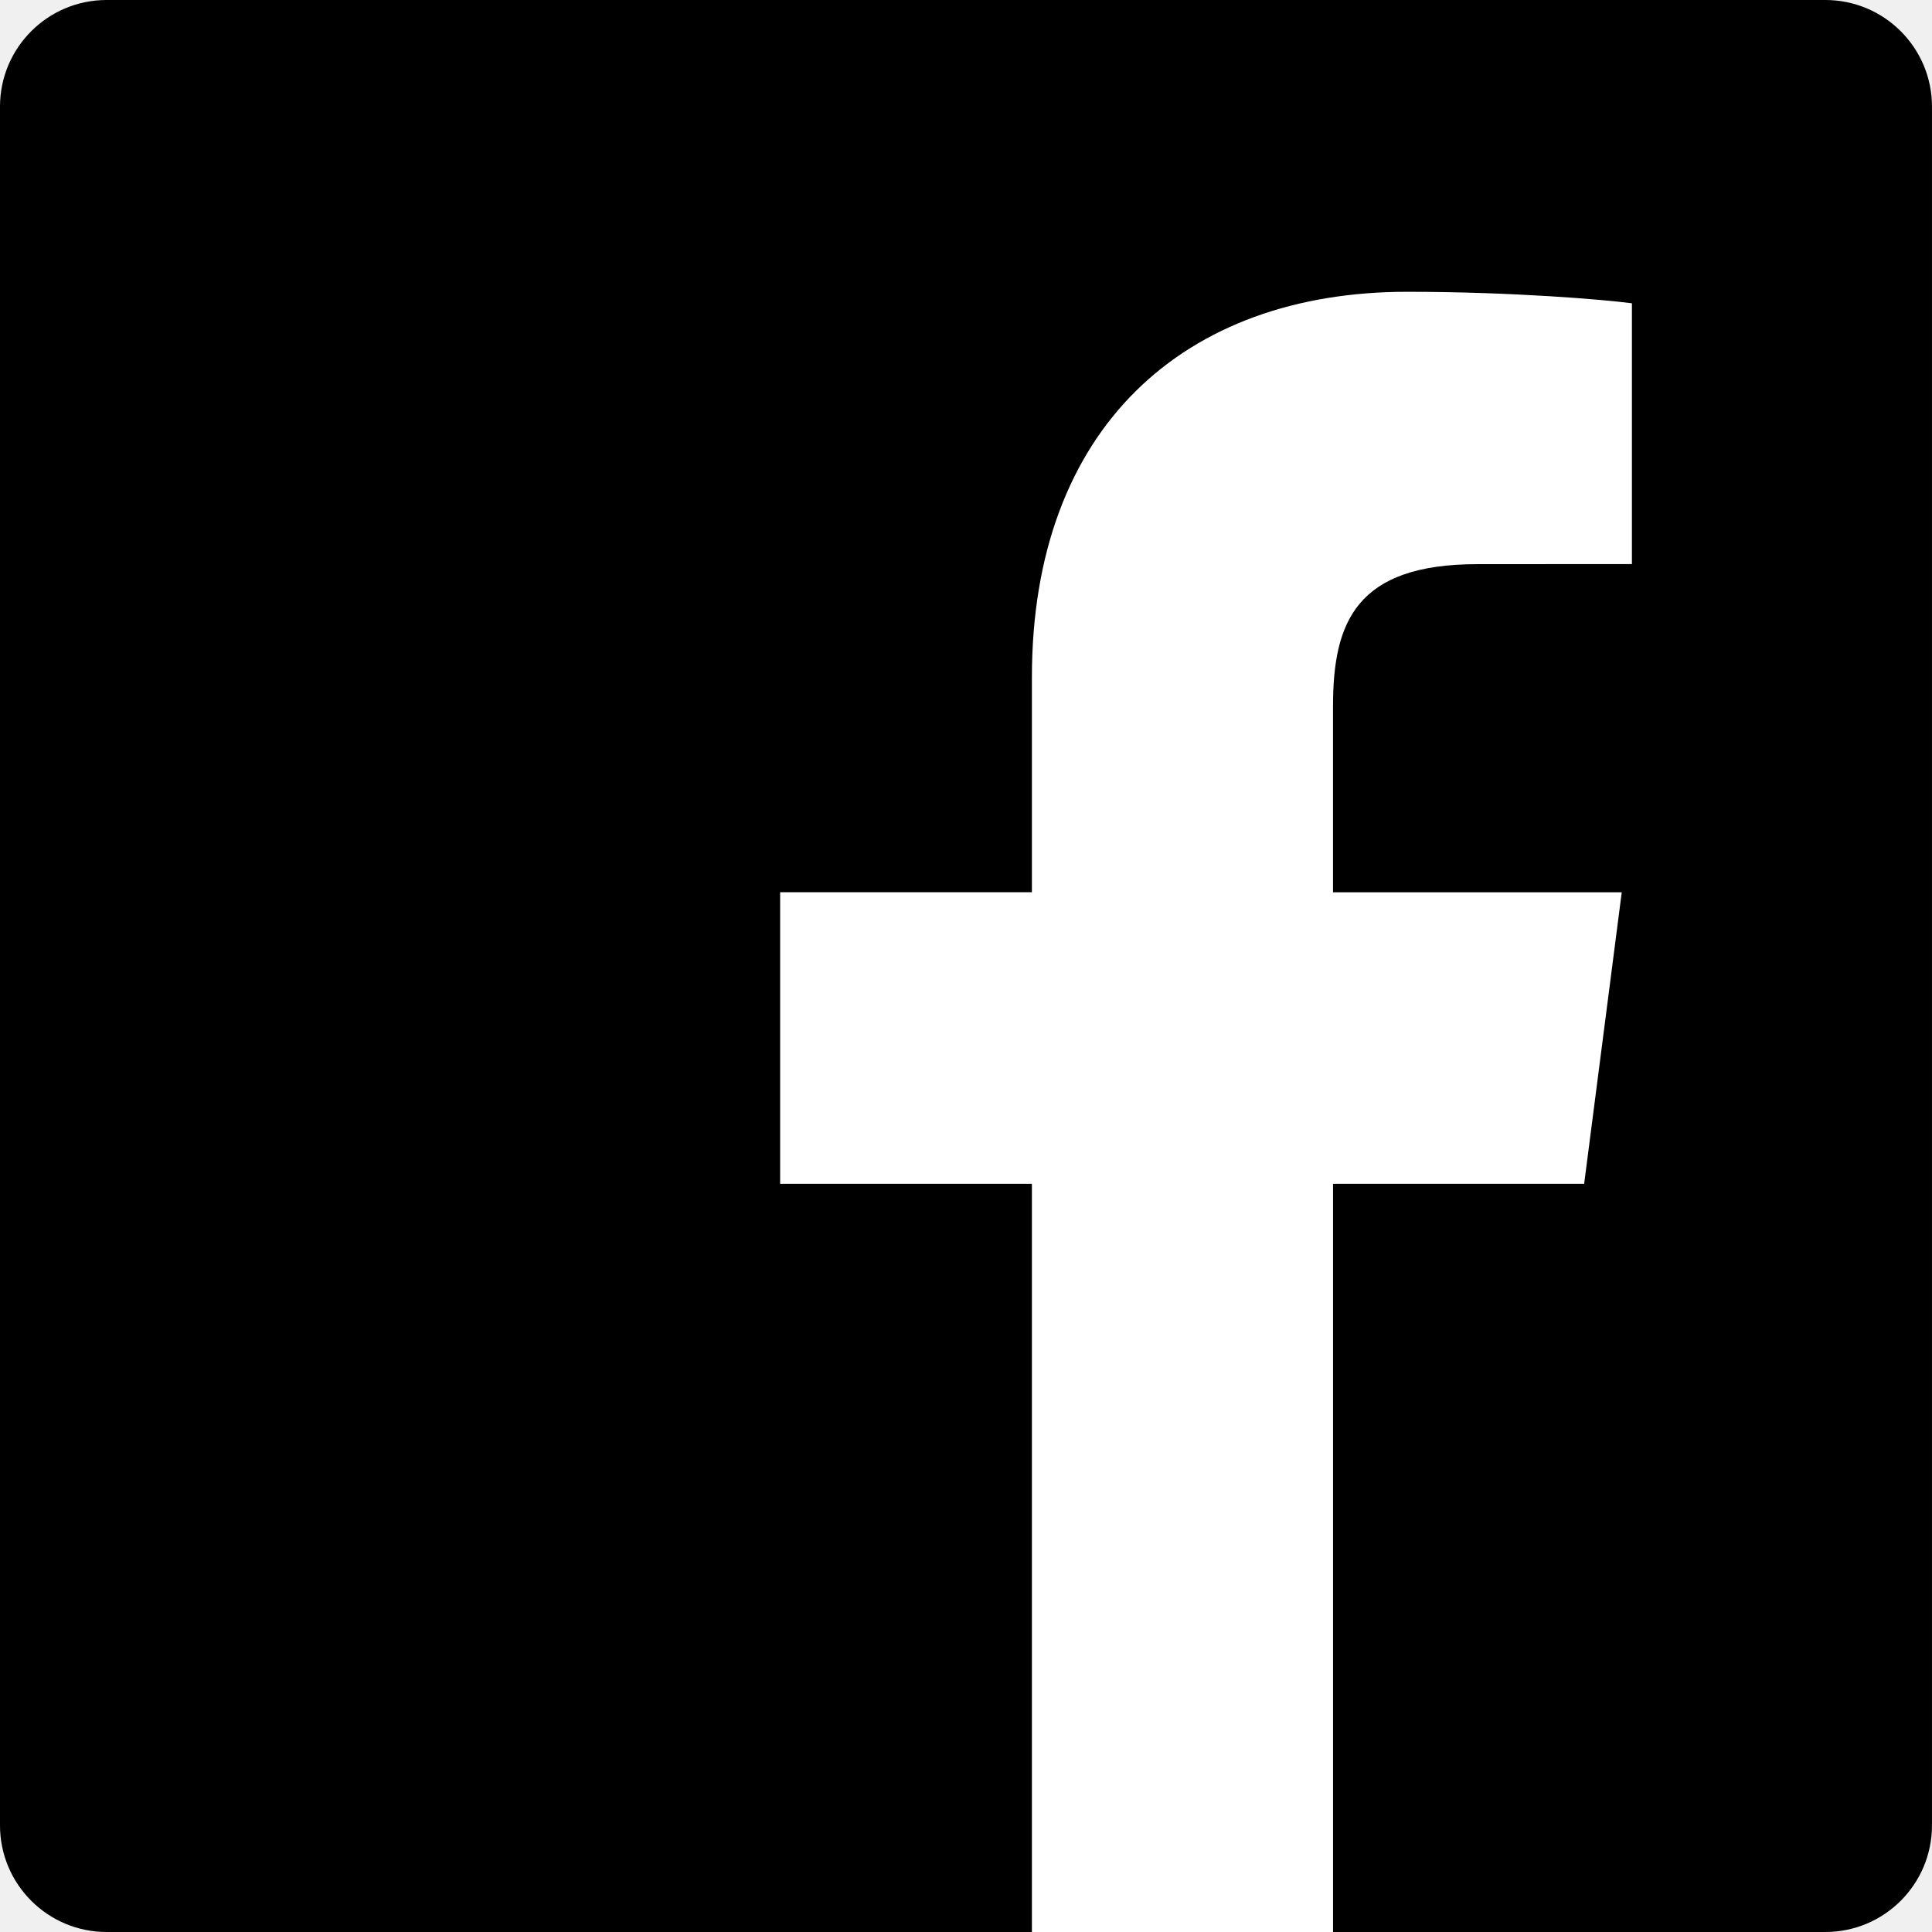
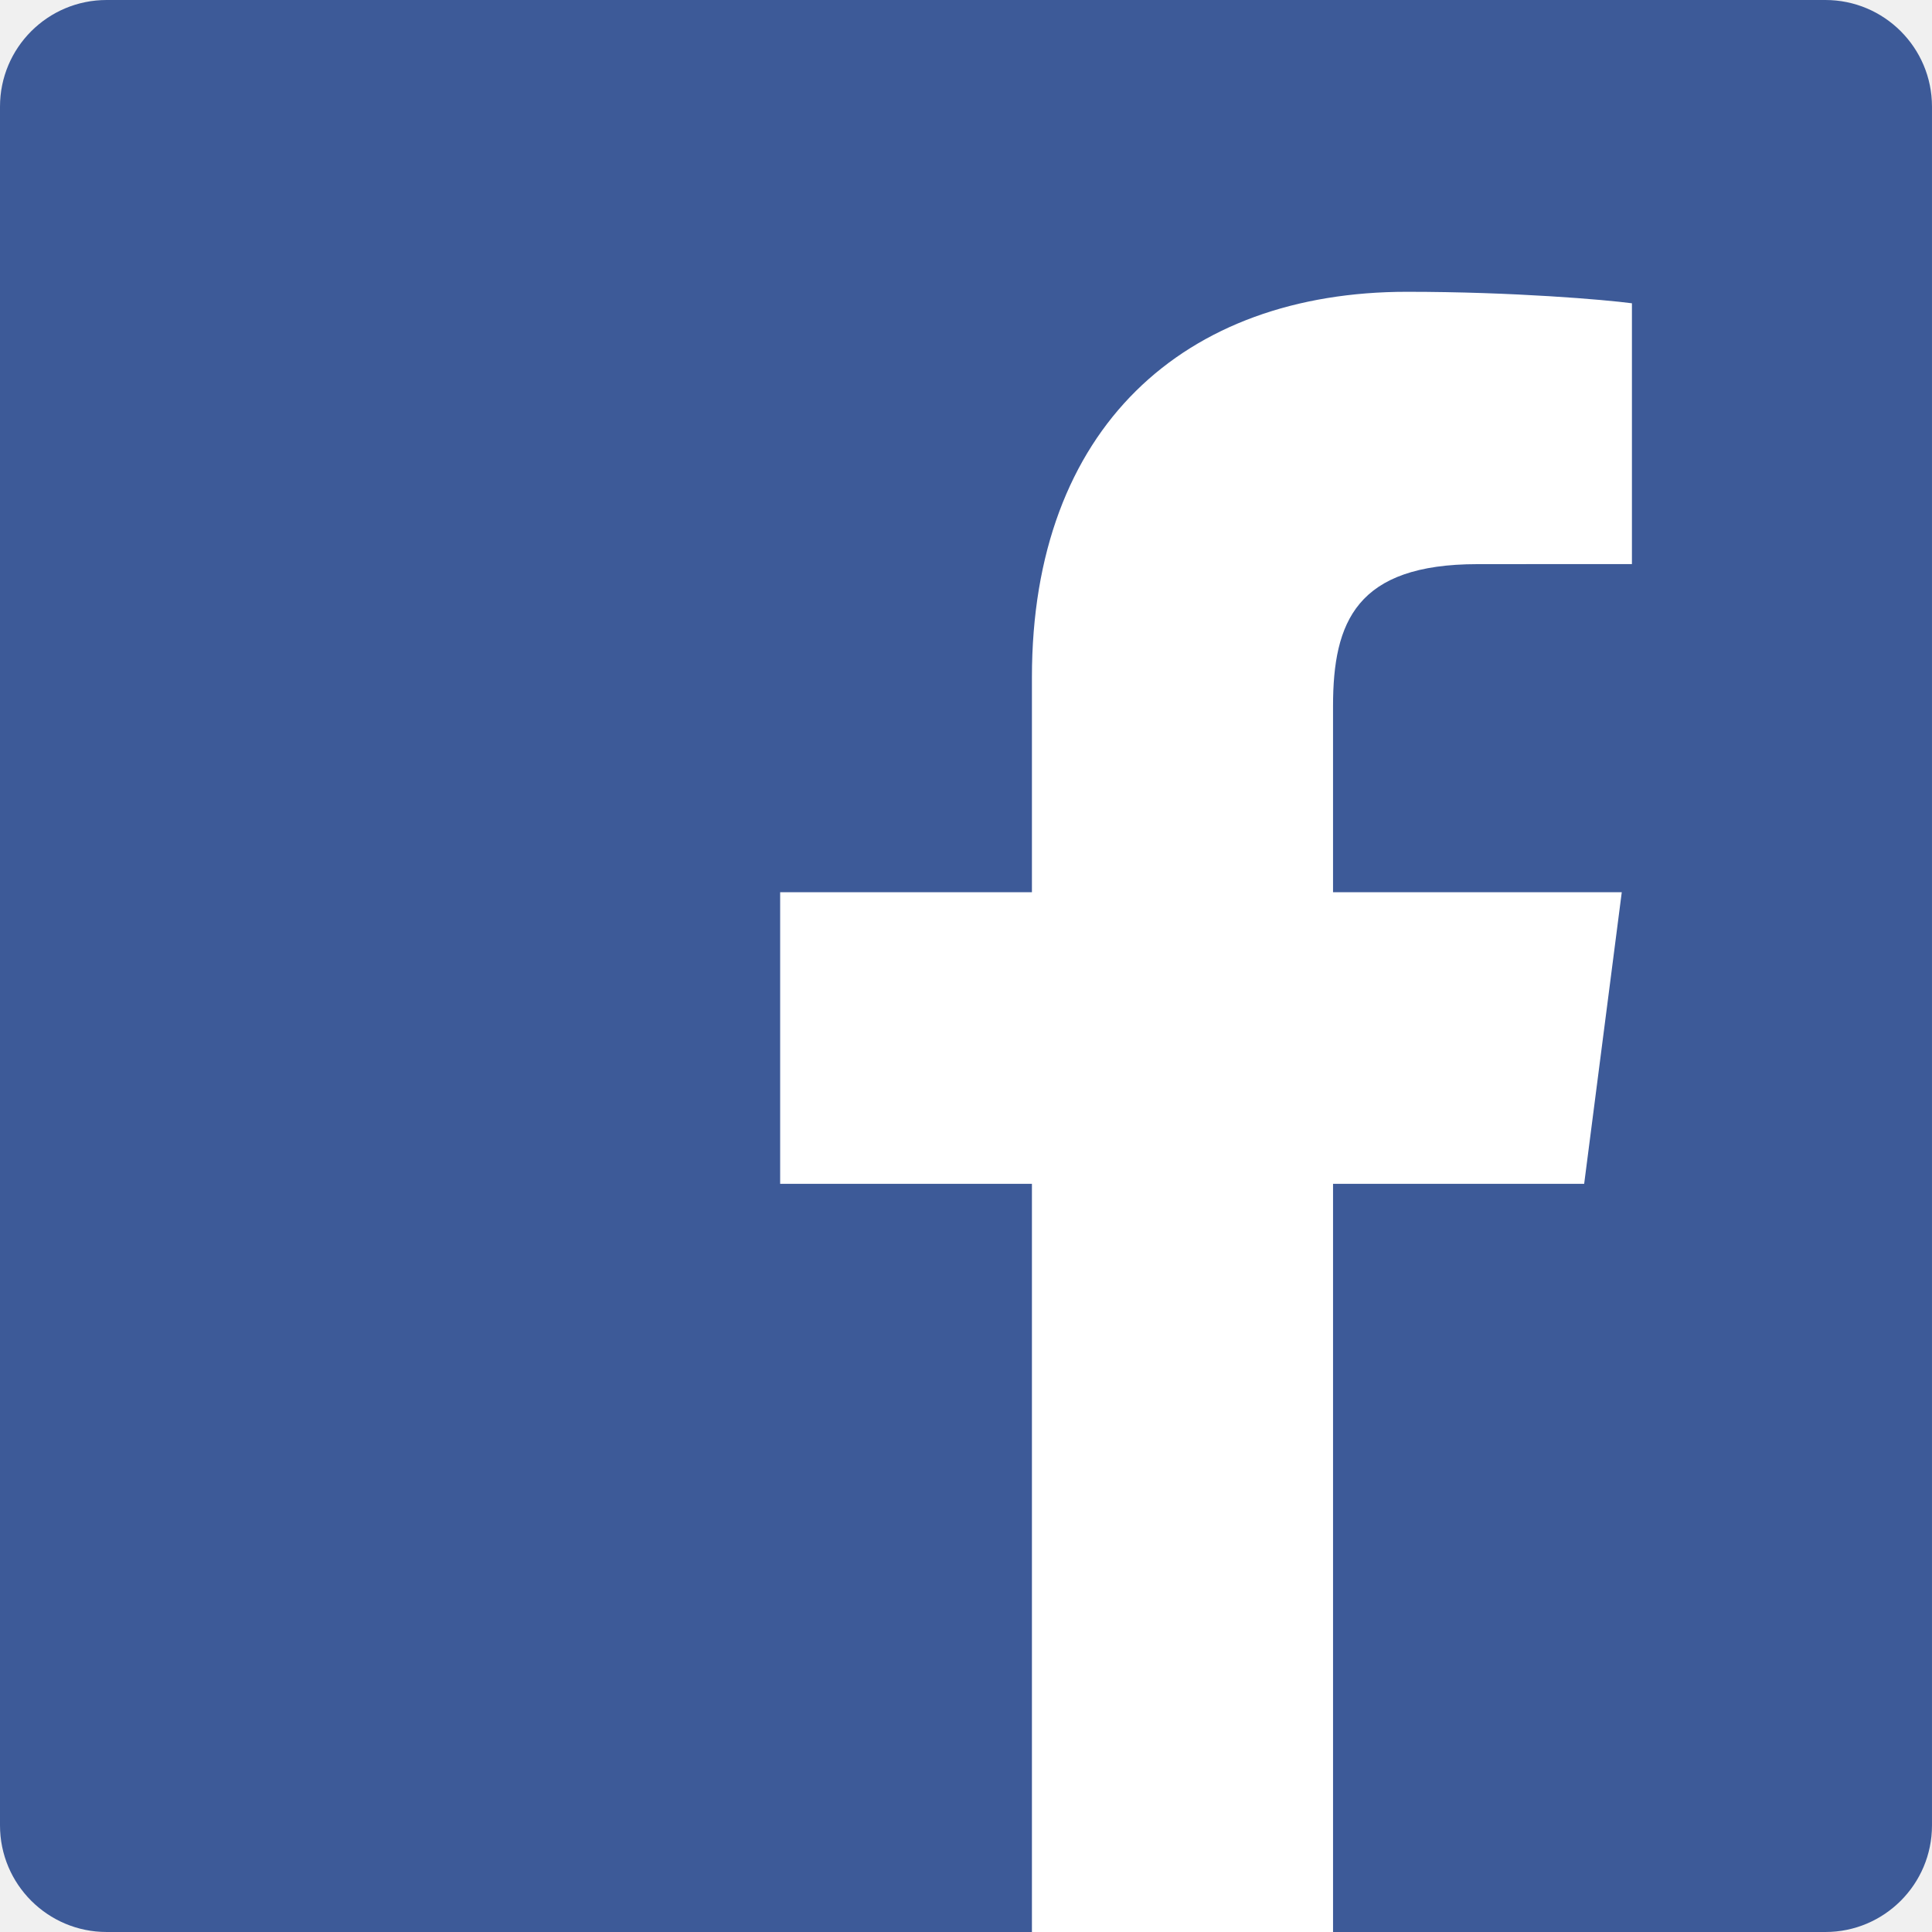
- <svg xmlns="http://www.w3.org/2000/svg" version="1.1" id="Layer_1" x="0px" y="0px" width="266.891px" height="266.895px" viewBox="28.554 280.553 266.891 266.895" enable-background="new 28.554 280.553 266.891 266.895" xml:space="preserve">
-   <path id="Blue_1_" d="M280.717,547.447c8.135,0,14.729-6.597,14.729-14.73V295.283c0-8.137-6.596-14.73-14.729-14.73H43.284  c-8.138,0-14.73,6.594-14.73,14.73v237.434c0,8.135,6.593,14.73,14.73,14.73H280.717L280.717,547.447z" />
-   <path id="f" fill="#FFFFFF" d="M212.705,547.447V444.092h34.691l5.194-40.279h-39.887v-25.717c0-11.662,3.237-19.609,19.962-19.609  l21.329-0.01V322.45c-3.688-0.49-16.351-1.587-31.08-1.587c-30.753,0-51.808,18.771-51.808,53.244v29.705h-34.78v40.28h34.78  v103.355H212.705L212.705,547.447z" />
+ <svg xmlns="http://www.w3.org/2000/svg" version="1.1" id="Layer_1" x="0px" y="0px" width="266.893px" height="266.895px" viewBox="0 0 266.893 266.895" enable-background="new 0 0 266.893 266.895" xml:space="preserve">
+   <path id="Blue_1_" fill="#3D5A98" d="M252.164,266.895c8.134,0,14.729-6.596,14.729-14.73V14.73c0-8.137-6.596-14.73-14.729-14.73  H14.73C6.593,0,0,6.594,0,14.73v237.434c0,8.135,6.593,14.73,14.73,14.73H252.164z" />
+   <path id="f" fill="#FFFFFF" d="M184.152,266.895V163.539h34.692l5.194-40.28h-39.887V97.542c0-11.662,3.238-19.609,19.962-19.609  l21.329-0.01V41.897c-3.689-0.49-16.351-1.587-31.08-1.587c-30.753,0-51.807,18.771-51.807,53.244v29.705h-34.781v40.28h34.781  v103.355H184.152z" />
</svg>
